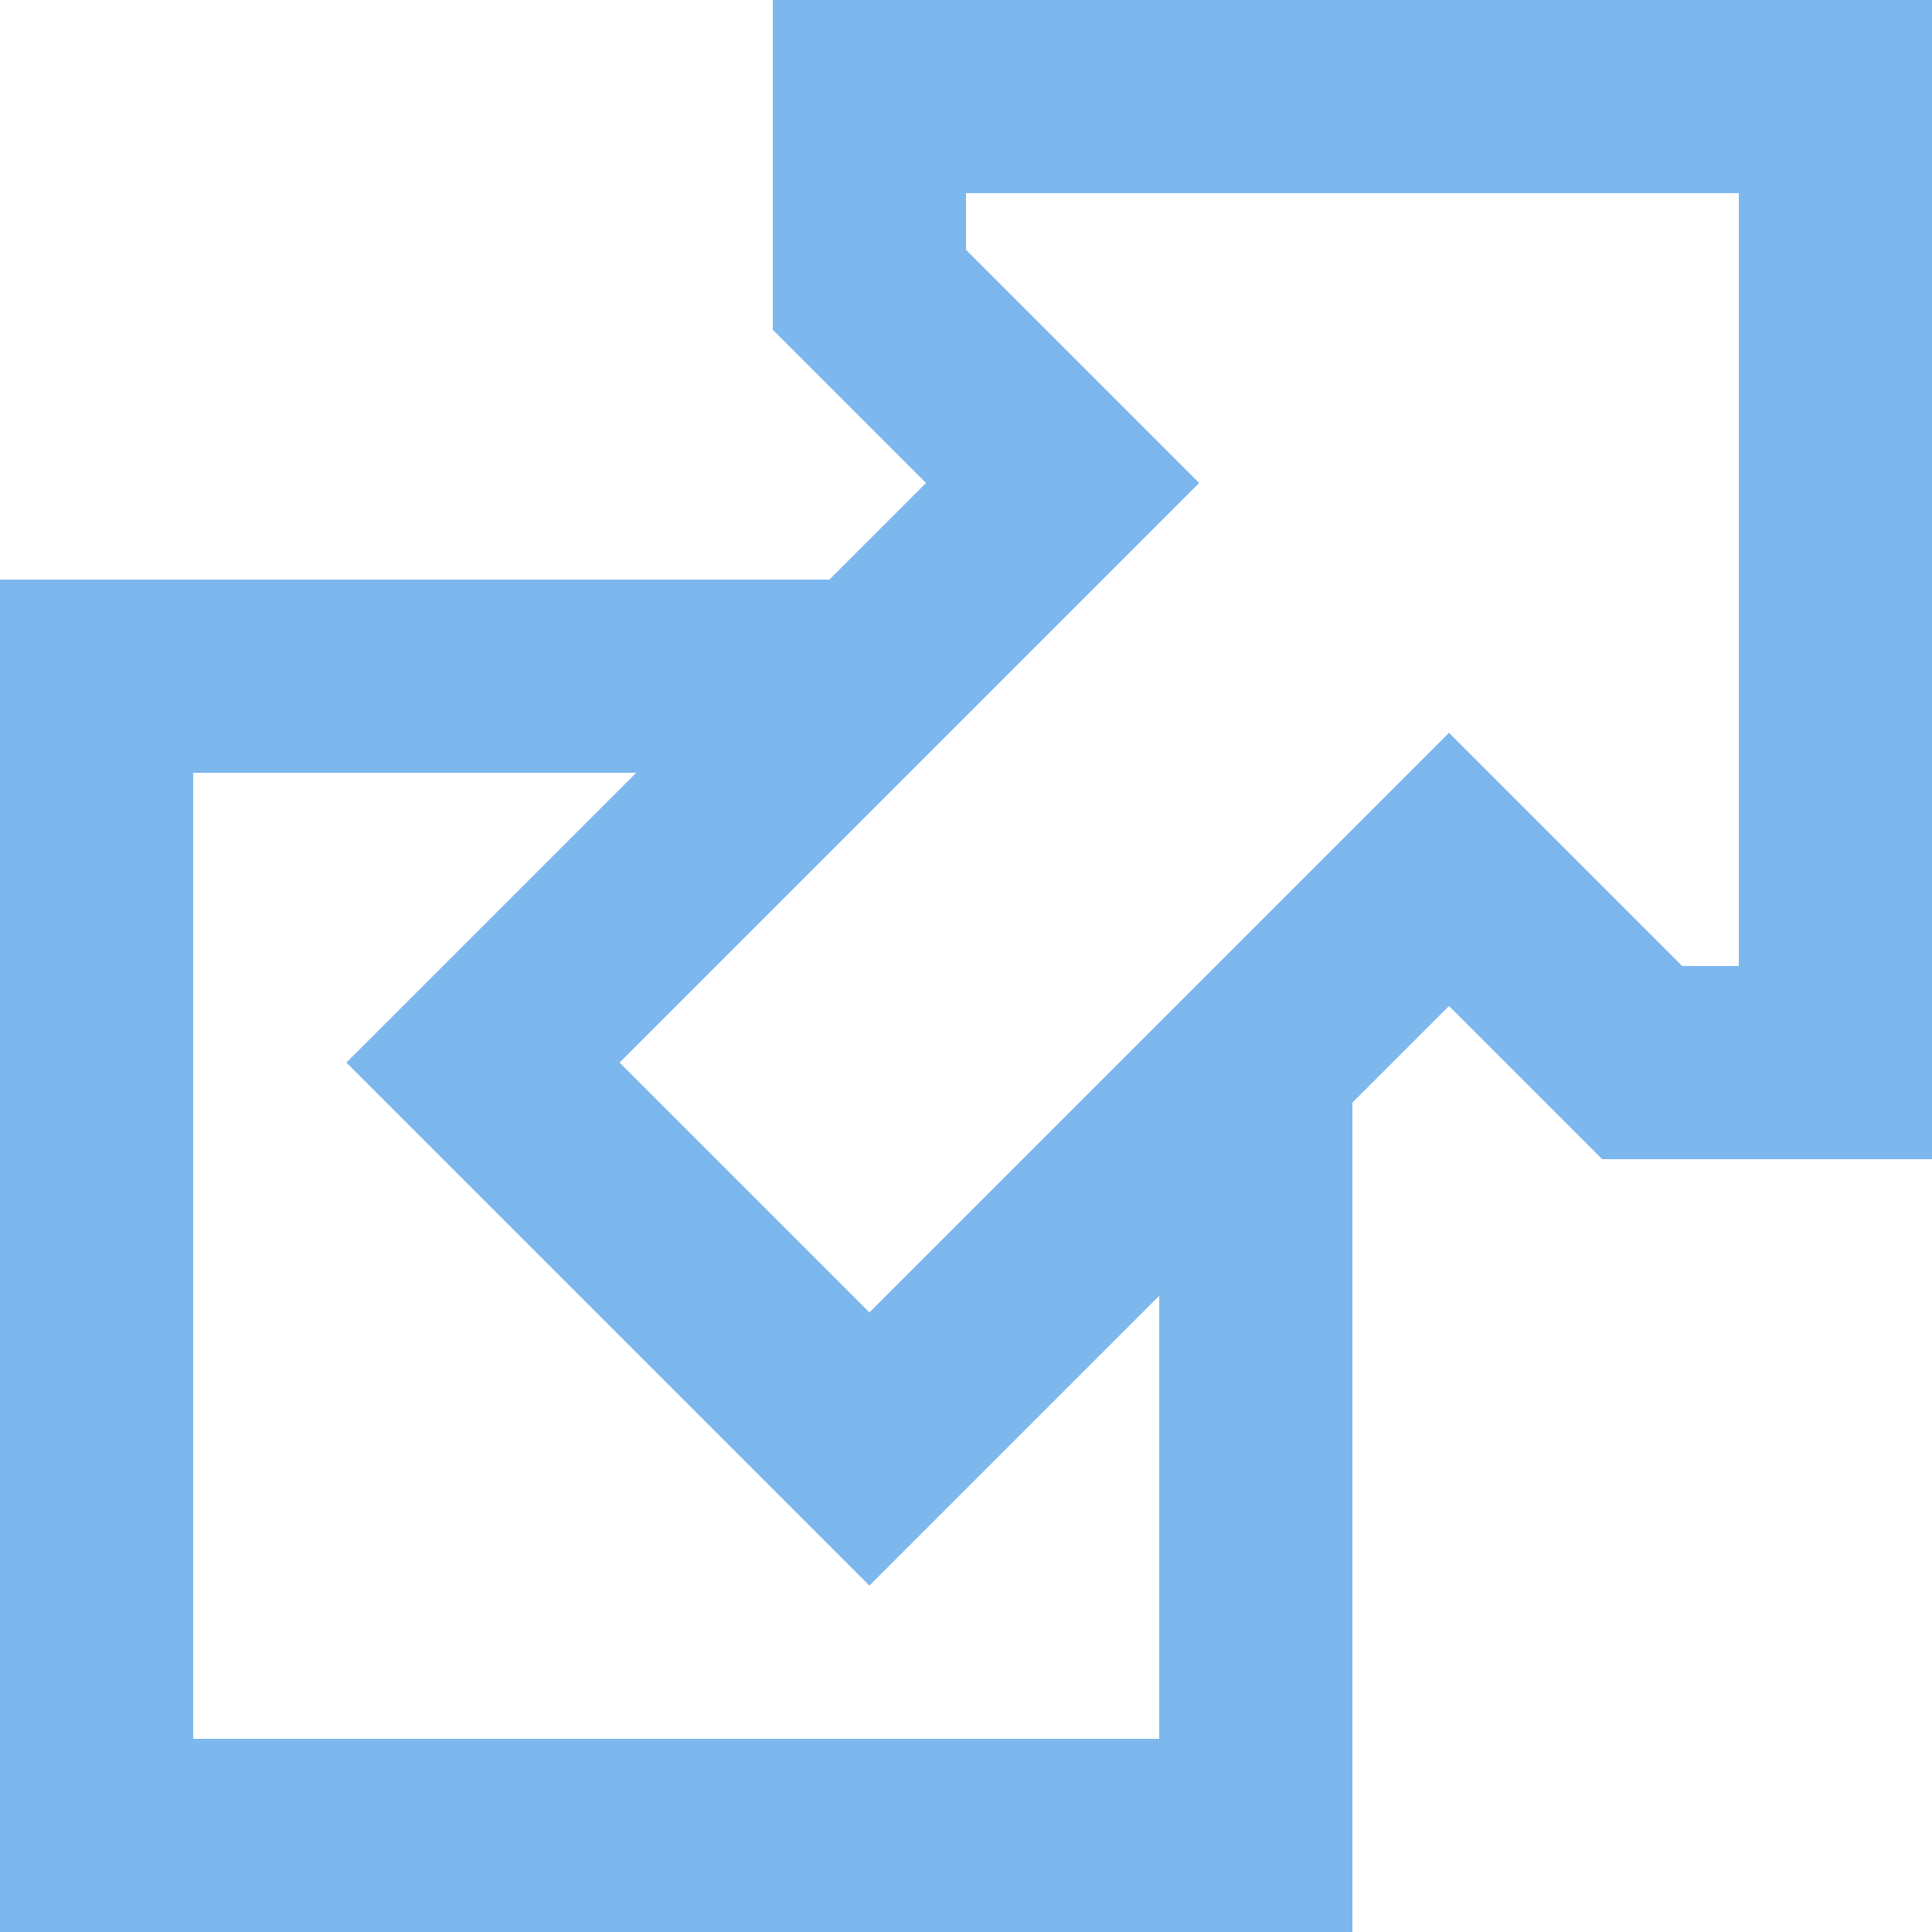
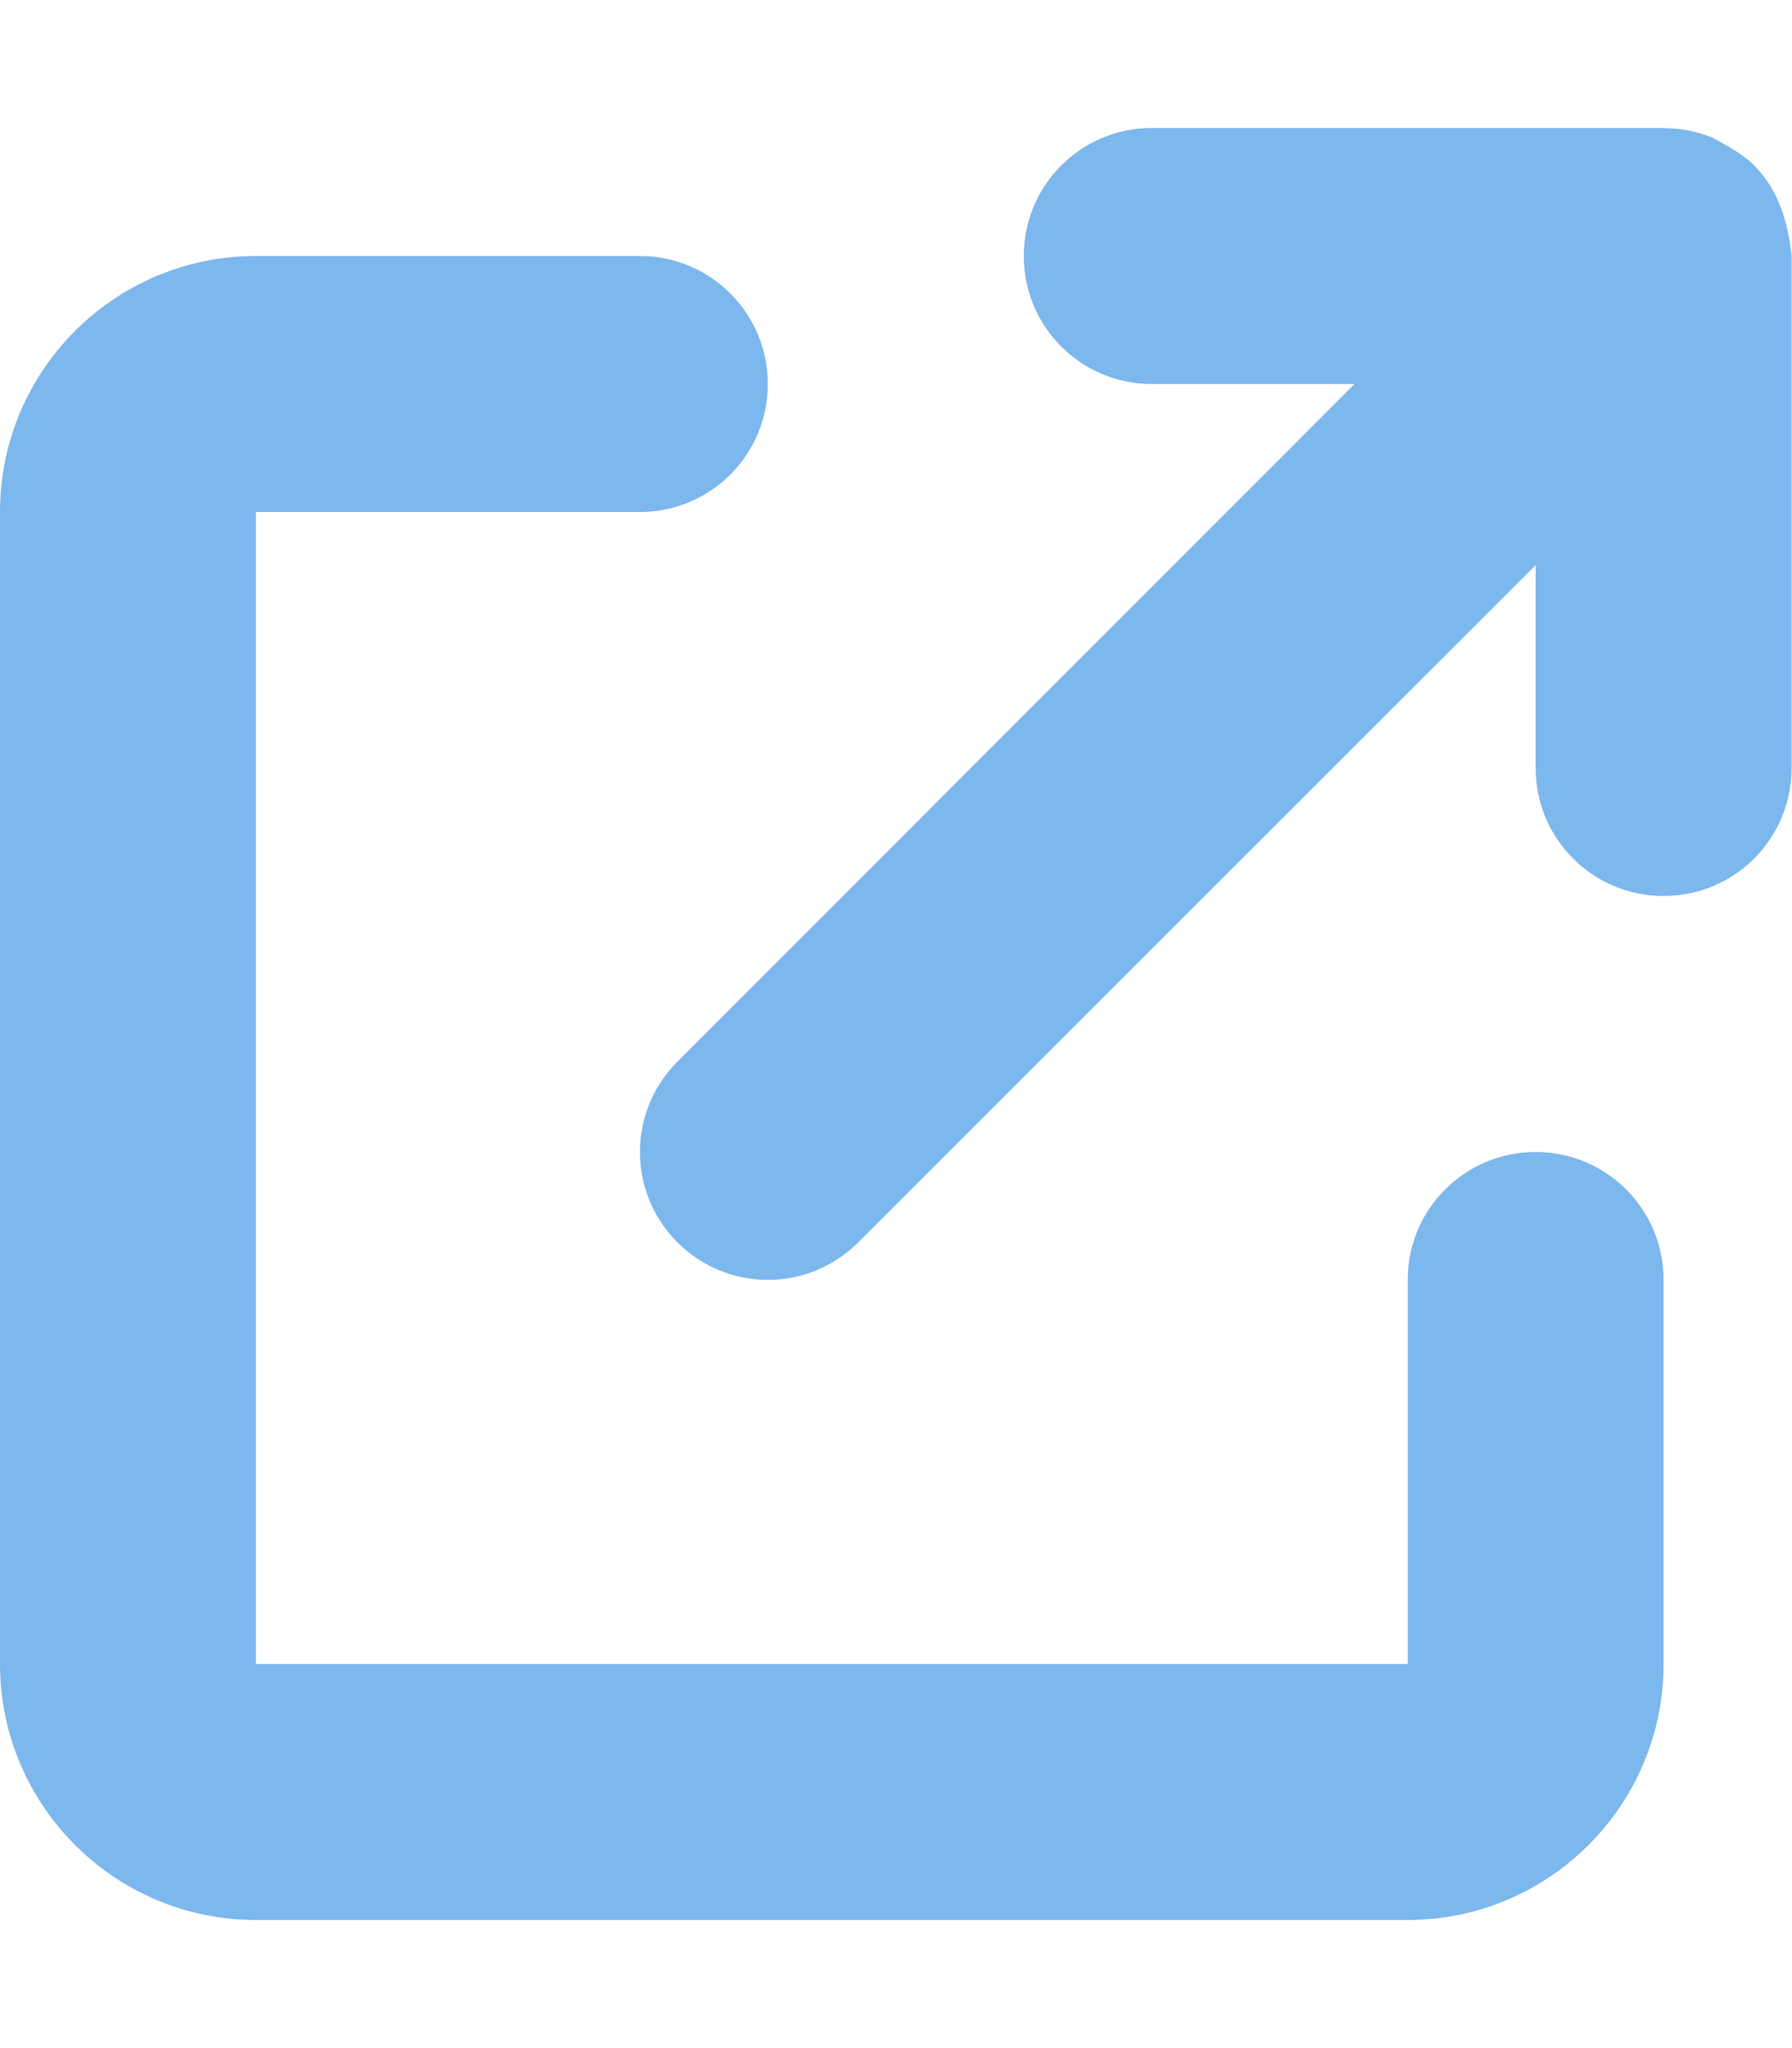
- <svg xmlns="http://www.w3.org/2000/svg" width="100" height="100">
-   <path fill="transparent" stroke="#7cb7ed" stroke-width="10" d="m43,35H5v60h60V57M45,5v10l10,10-30,30 20,20 30-30 10,10h10V5z" />
+ <svg xmlns="http://www.w3.org/2000/svg" viewBox="0 0 448 512" fill="#7cb7ed">
+   <path d="M256 64C256 46.33 270.3 32 288 32H415.1C415.1 32 415.1 32 415.1 32C420.3 32 424.5 32.86 428.2 34.43C431.1 35.98 435.5 38.27 438.6 41.3C438.6 41.35 438.6 41.4 438.7 41.44C444.9 47.66 447.1 55.78 448 63.9C448 63.94 448 63.97 448 64V192C448 209.7 433.7 224 416 224C398.3 224 384 209.7 384 192V141.3L214.6 310.6C202.1 323.1 181.9 323.1 169.4 310.6C156.9 298.1 156.9 277.9 169.4 265.4L338.7 96H288C270.3 96 256 81.67 256 64V64zM0 128C0 92.65 28.65 64 64 64H160C177.7 64 192 78.33 192 96C192 113.7 177.7 128 160 128H64V416H352V320C352 302.3 366.3 288 384 288C401.7 288 416 302.3 416 320V416C416 451.3 387.3 480 352 480H64C28.65 480 0 451.3 0 416V128z" />
</svg>
